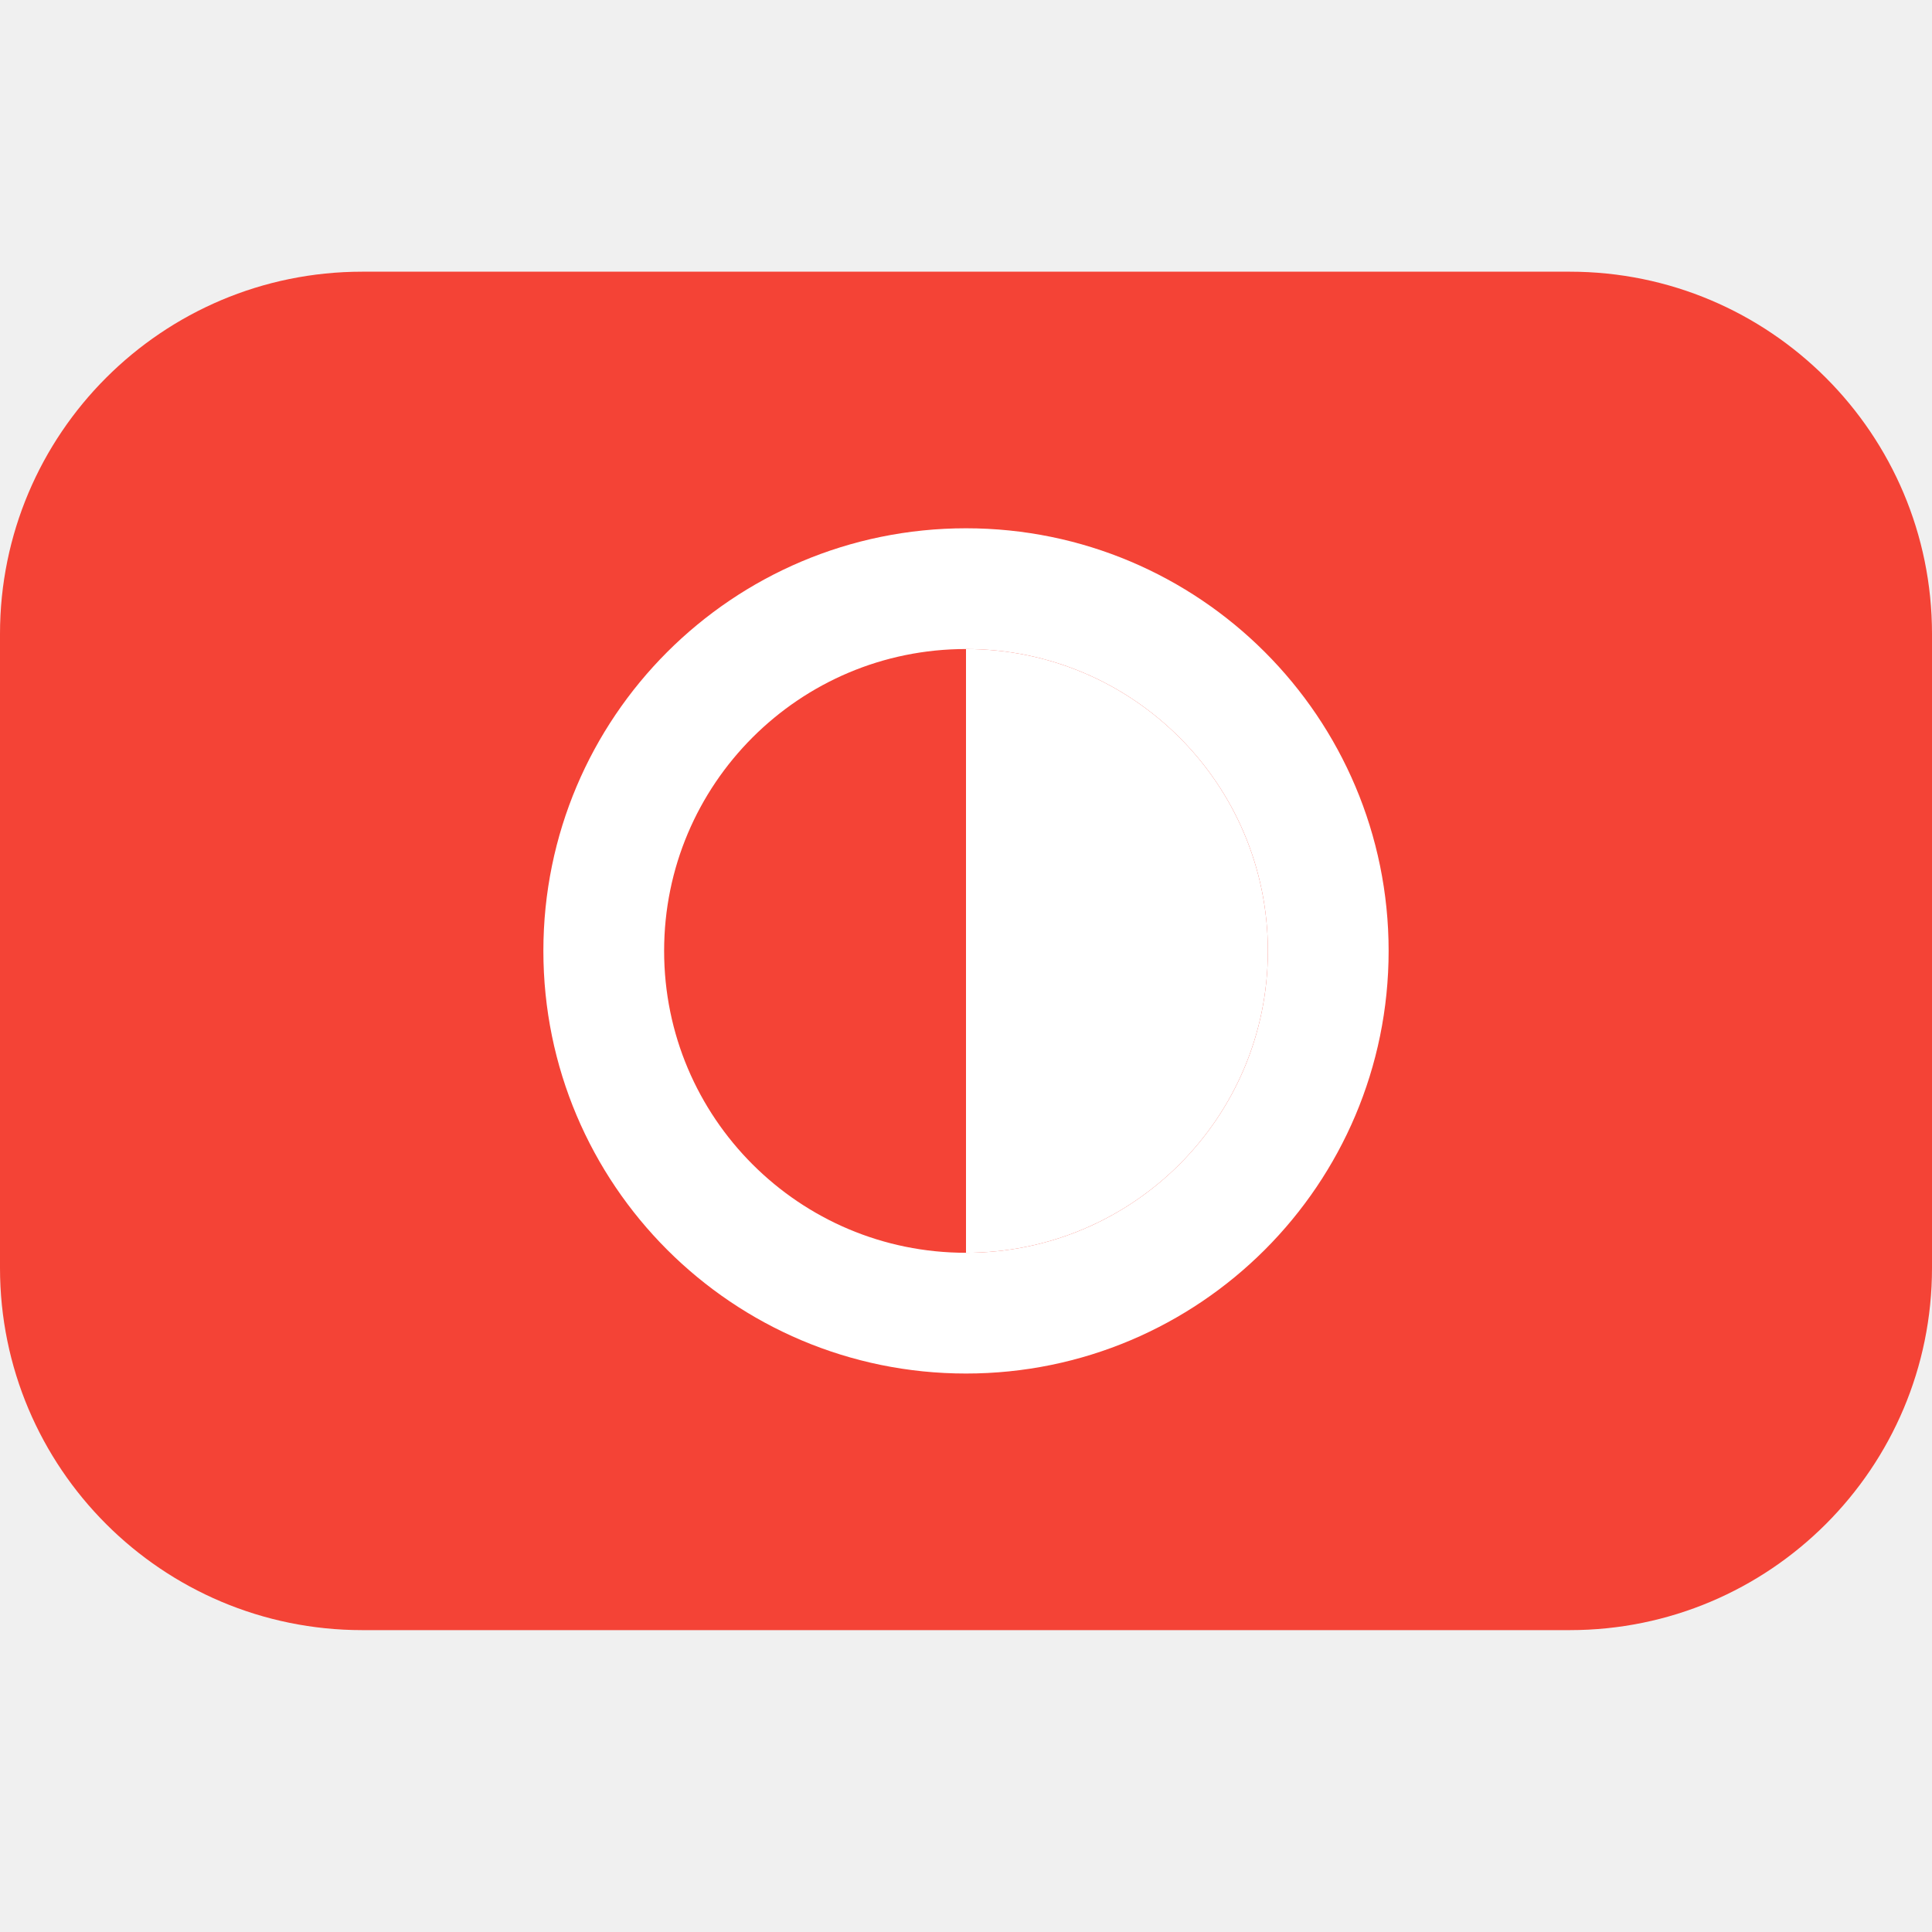
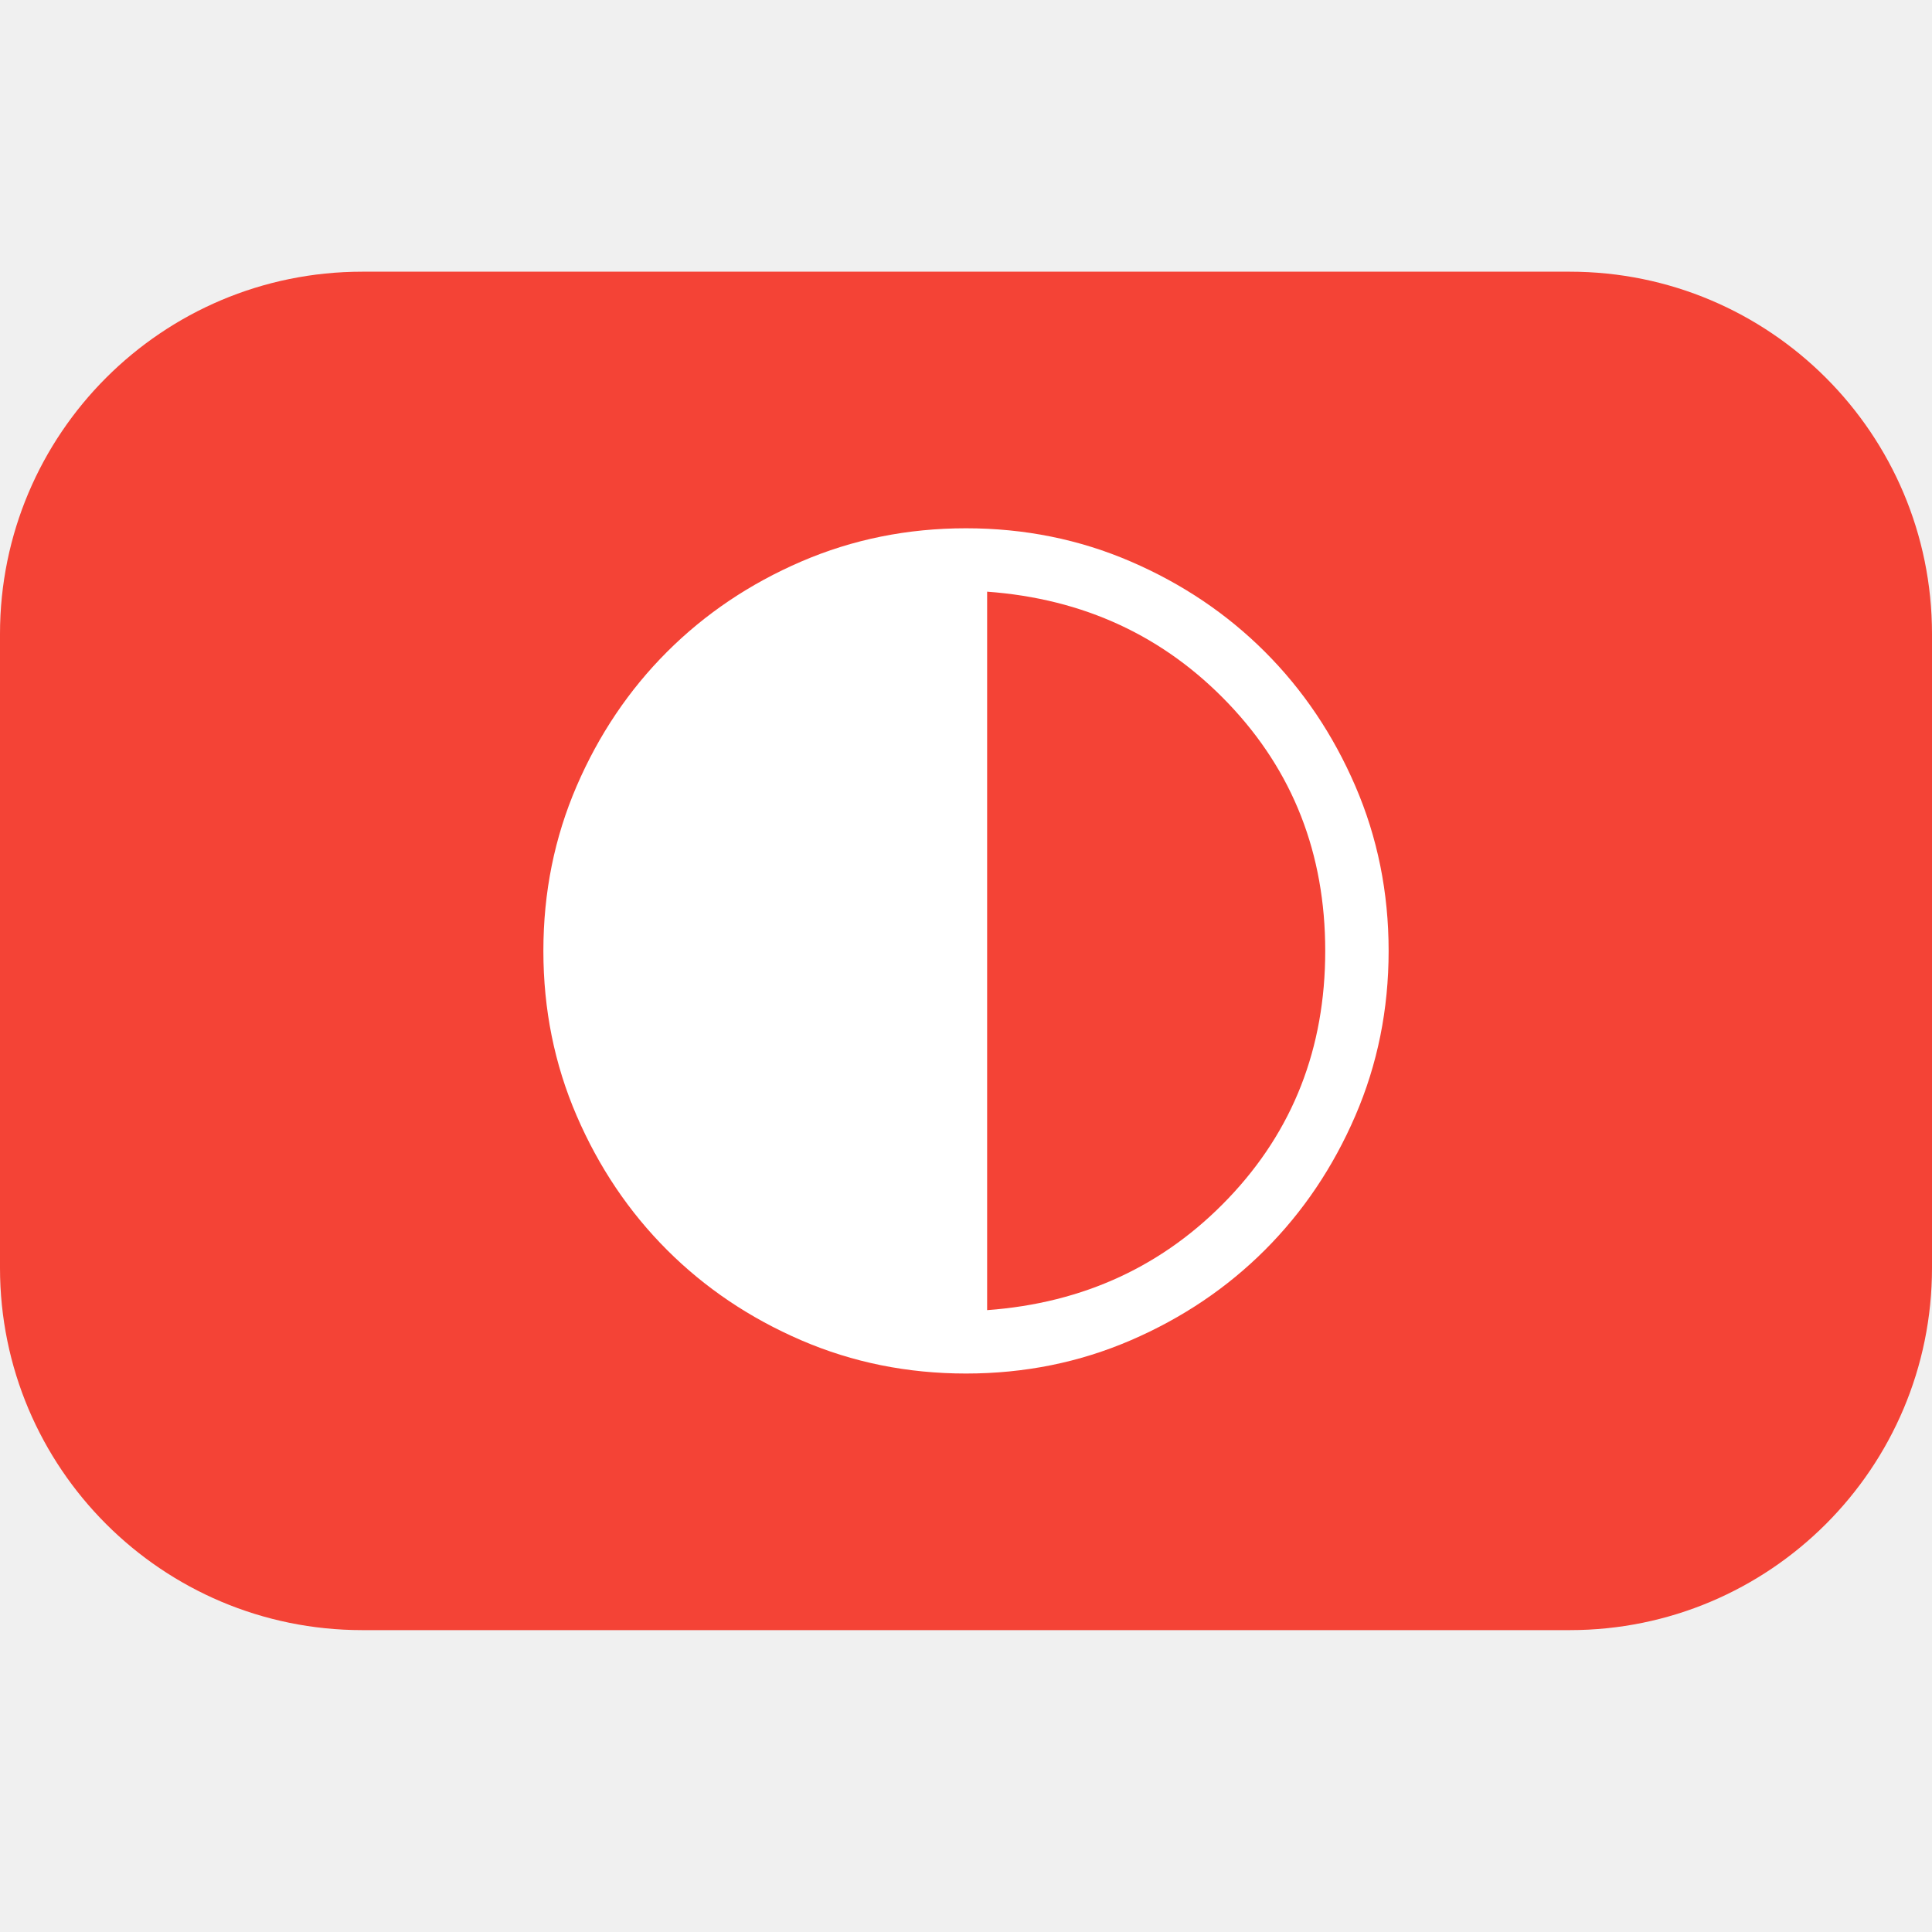
<svg xmlns="http://www.w3.org/2000/svg" viewBox="0 0 128 128">
  <rect y="18" width="128" height="90" rx="24" fill="#f44336" />
-   <circle cx="64" cy="63" r="24" fill="none" stroke="#fff" stroke-width="8" />
-   <path d="M64 43a20 20 0 0 1 0 40z" fill="#fff" />
+   <path transform="translate(30.4 29.4) scale(0.07) translate(0 960)" fill="#fff" d="M480-80q-83 0-156-31.5T197-197q-54-54-85.5-127T80-480q0-83 31.5-156T197-763q54-54 127-85.5T480-880q83 0 156 31.5T763-763q54 54 85.5 127T880-480q0 83-31.5 156T763-197q-54 54-127 85.5T480-80Zm20-60q137-10 228.5-106T820-480q0-138-91.5-234T500-820v680Z" />
</svg>
